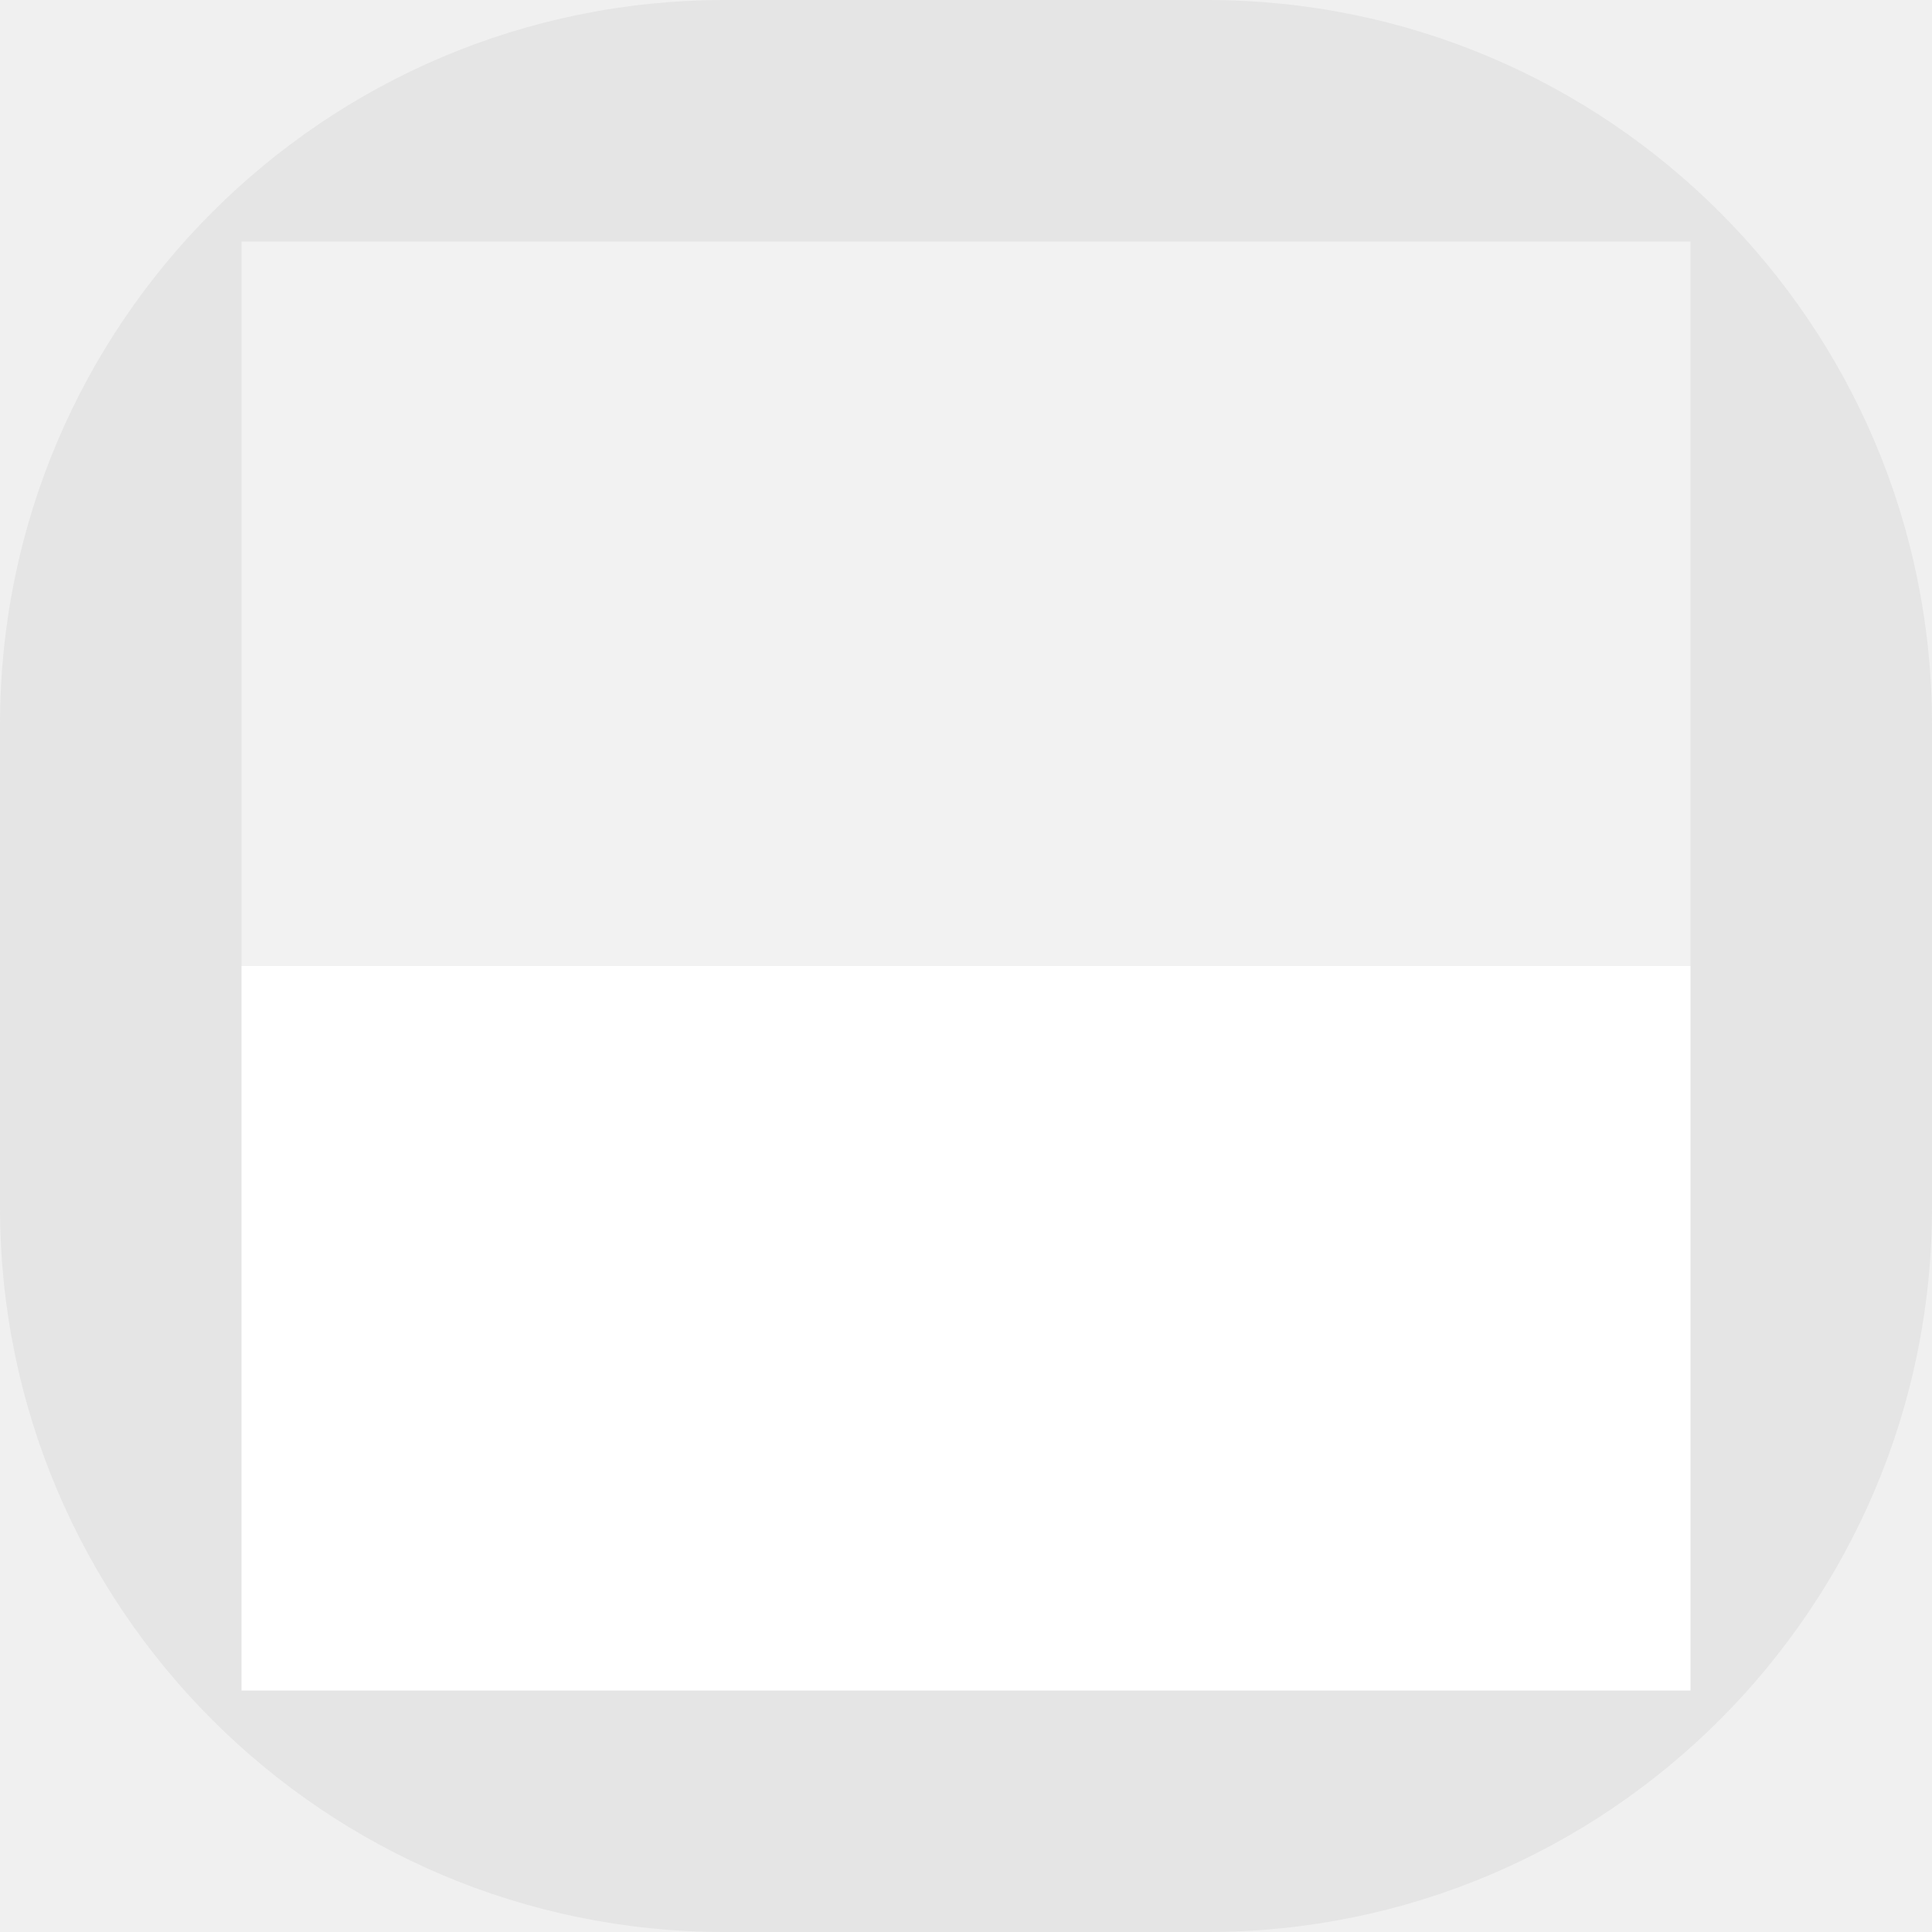
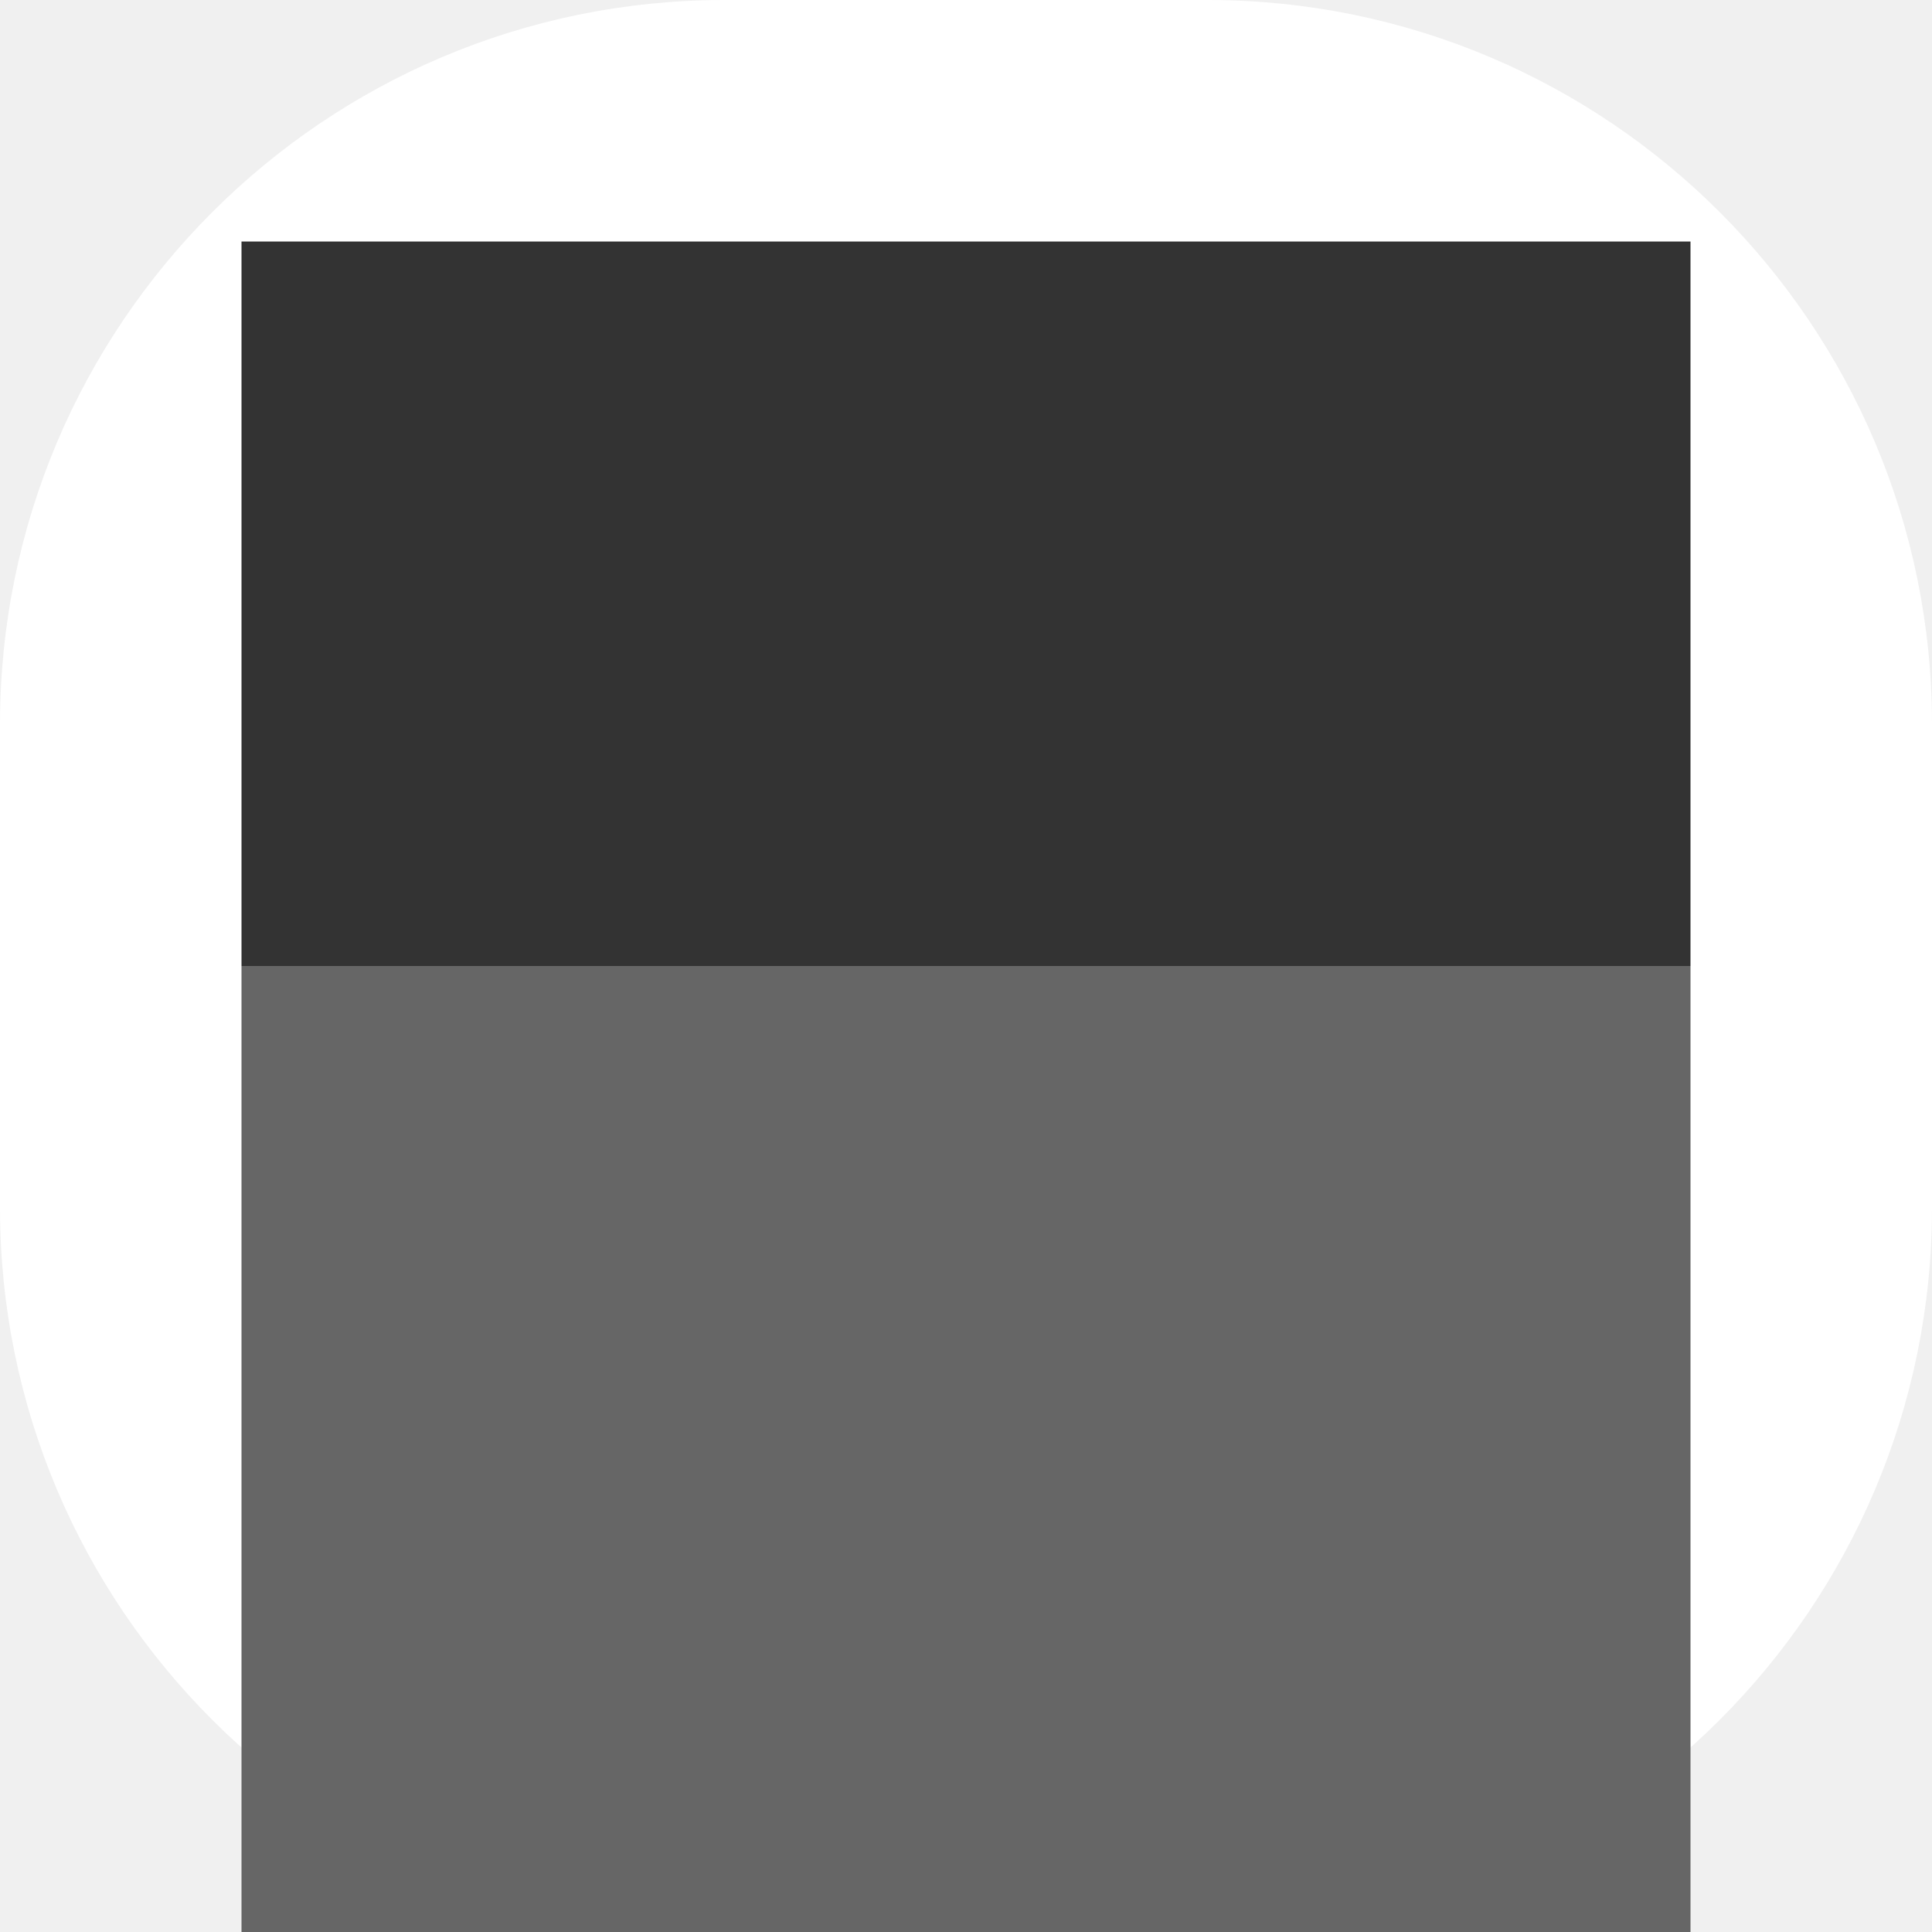
<svg xmlns="http://www.w3.org/2000/svg" width="16" height="16" viewBox="0 0 16 16" version="1.1" id="svg8">
  <defs id="defs2" />
  <g id="layer1" transform="translate(-64,-1042.52)">
-     <rect style="fill:#e5e5e5;fill-opacity:0.999;stroke-linejoin:round" id="rect30" width="16" height="16" x="64" y="1042.52" ry="6" />
-     <rect ry="4.6679688e-05" y="1044.52" x="66" height="6" width="12" id="rect30-3" style="fill:#f2f2f2;fill-opacity:0.999;stroke-linejoin:round" />
-     <rect style="fill:#ffffff;fill-opacity:0.999;stroke-width:1.125;stroke-linejoin:round" id="rect30-3-3" width="12" height="6" x="66" y="1050.52" ry="5.9127553e-05" />
+     <rect style="fill:#ffffff;fill-opacity:0.999;stroke-linejoin:round" id="rect30" width="16" height="16" x="64" y="1042.52" ry="6" />
+     <rect style="fill:#666666;fill-opacity:0.999;stroke-width:1.125;stroke-linejoin:round" id="rect30-3-3" width="12" height="8" x="66" y="1050.52" ry="5.9127553e-05" />
+     <rect ry="4.6679688e-05" y="1044.52" x="66" height="6" width="12" id="rect30-3" style="fill:#333333;fill-opacity:0.999;stroke-linejoin:round" />
  </g>
</svg>
